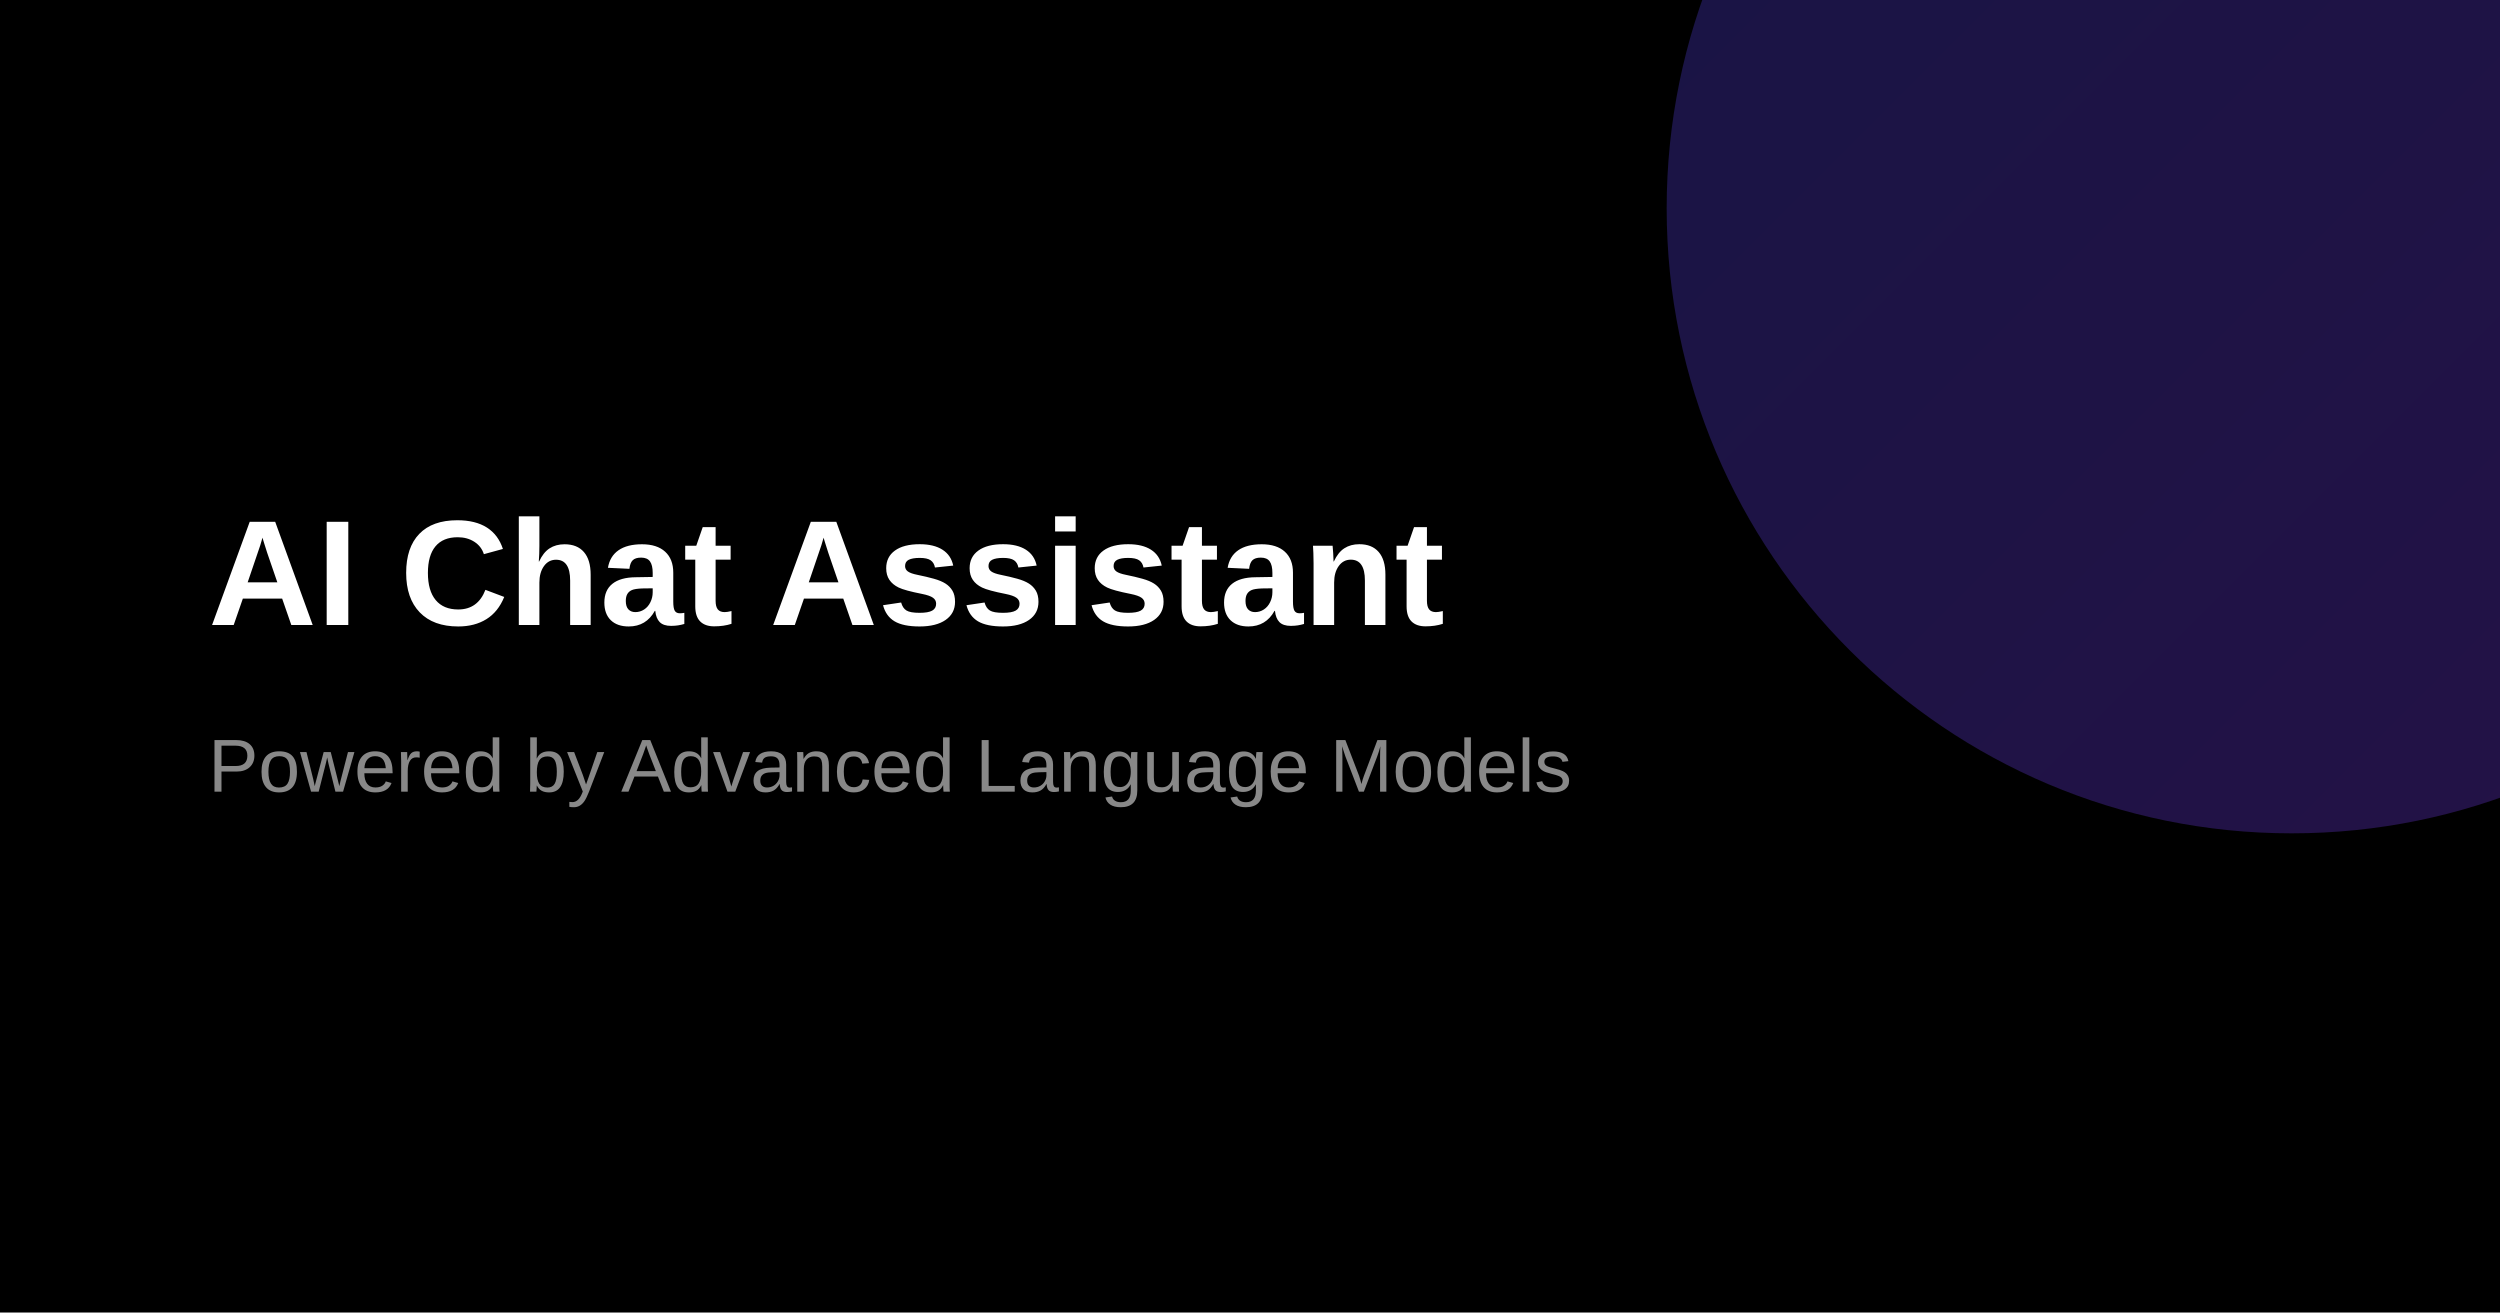
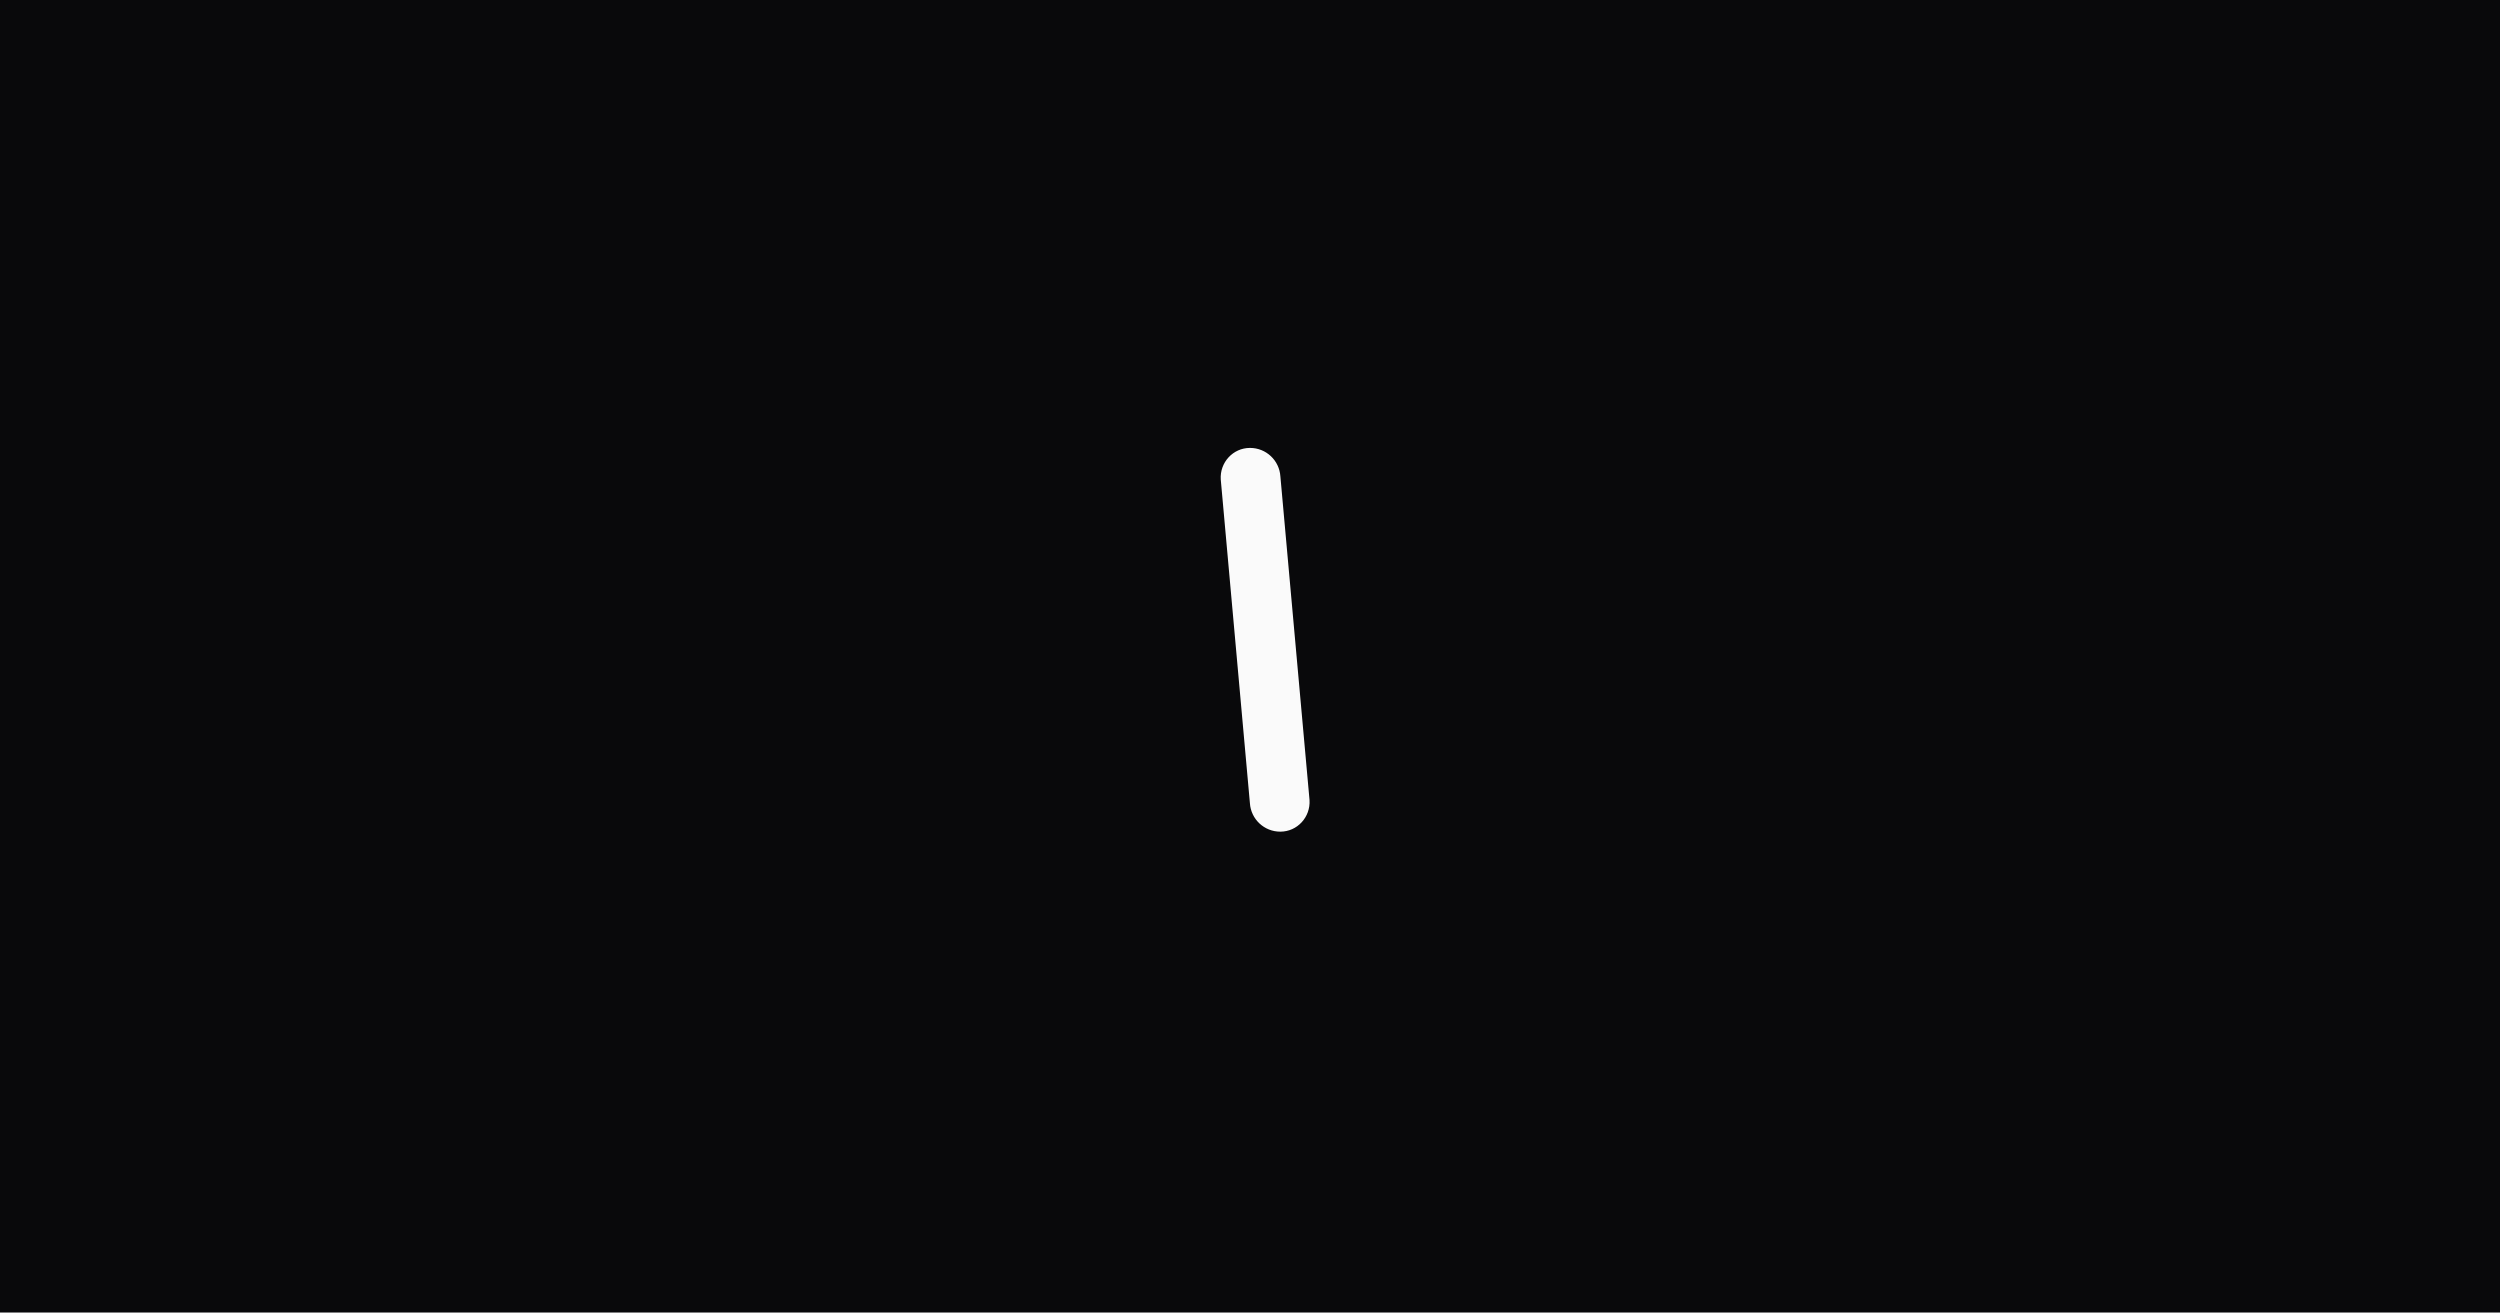
<svg xmlns="http://www.w3.org/2000/svg" width="1200" height="630" viewBox="0 0 1200 630" fill="none">
-   <rect width="1200" height="630" fill="#000000" />
-   <circle cx="1100" cy="100" r="300" fill="url(#gradient)" opacity="0.3" />
-   <text x="100" y="300" font-family="Arial" font-size="72" font-weight="bold" fill="white">AI Chat Assistant</text>
-   <text x="100" y="380" font-family="Arial" font-size="36" fill="#888888">Powered by Advanced Language Models</text>
-   <defs>
-     <linearGradient id="gradient" x1="0" y1="0" x2="1" y2="1">
-       <stop offset="0%" stop-color="#4F46E5" />
-       <stop offset="100%" stop-color="#7C3AED" />
-     </linearGradient>
-   </defs>
+   <rect width="1200" height="630" fill="#09090B" />
+   <path d="M600 215C607.732 215 614.094 220.98 614.584 228.686L628.571 384.019C629.099 392.199 622.717 399.196 614.537 399.196C606.805 399.196 600.443 393.216 599.953 385.51L585.966 230.177C585.438 221.997 591.82 215 600 215Z" fill="#FAFAFA" />
</svg>
